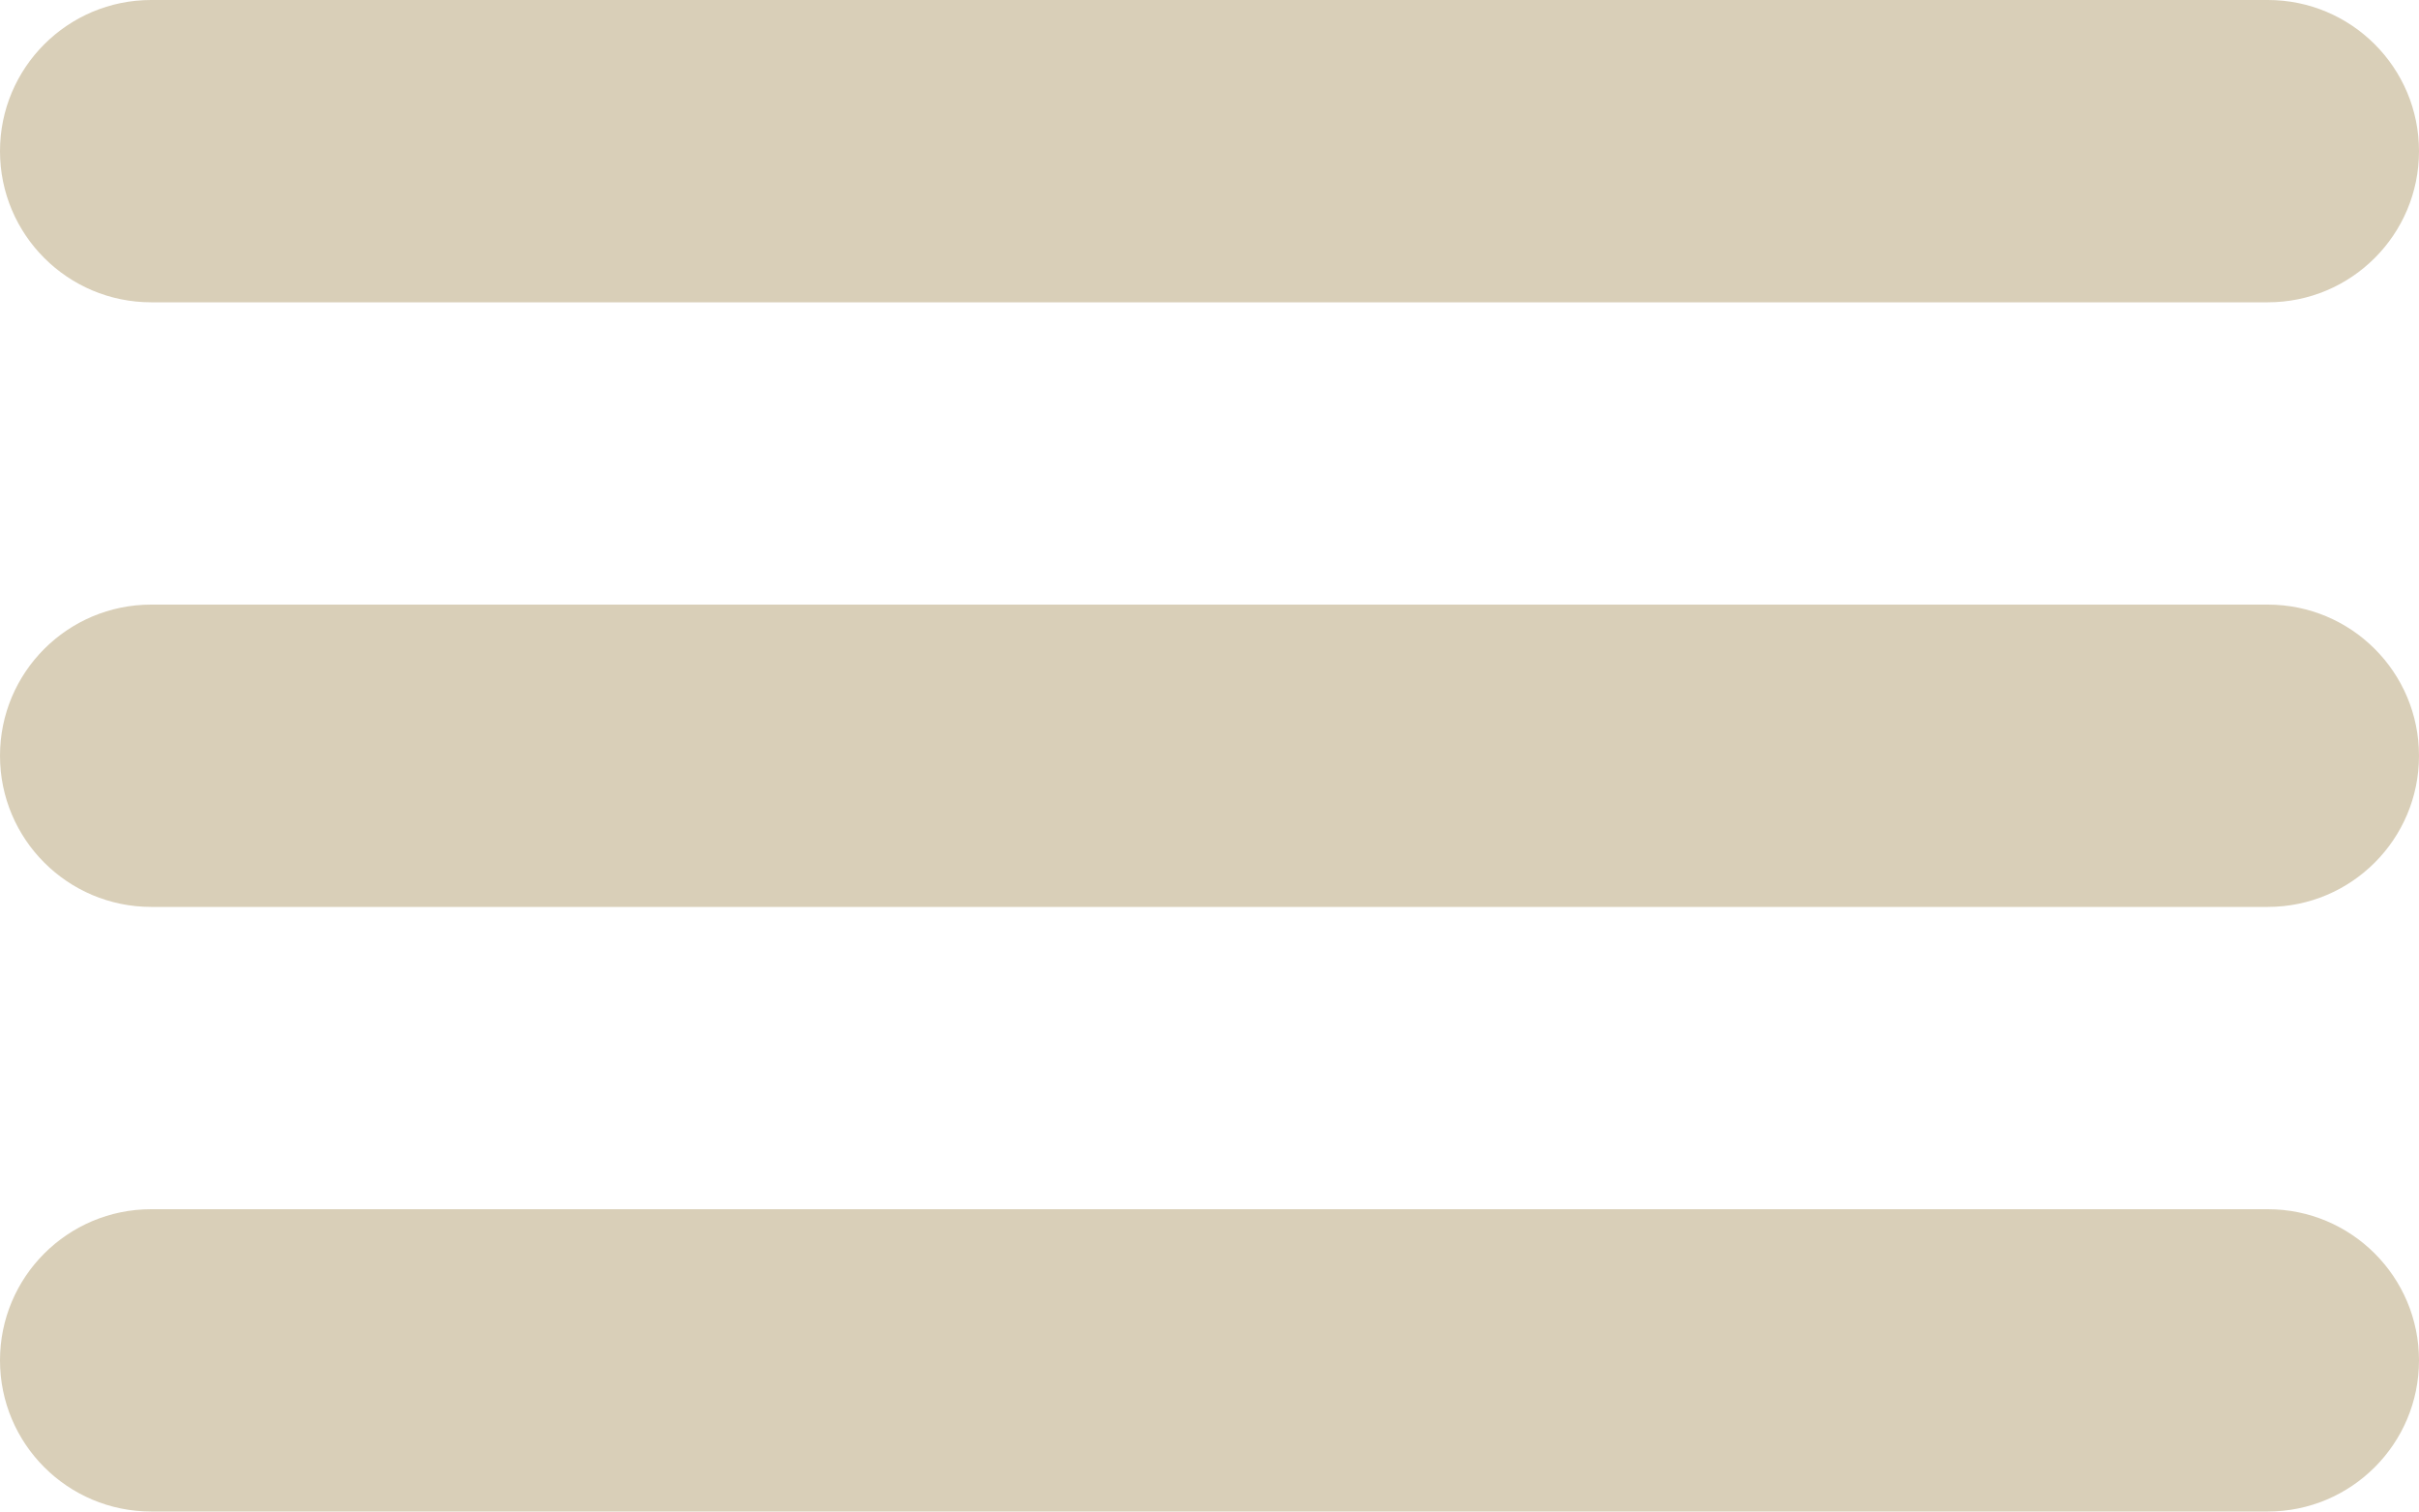
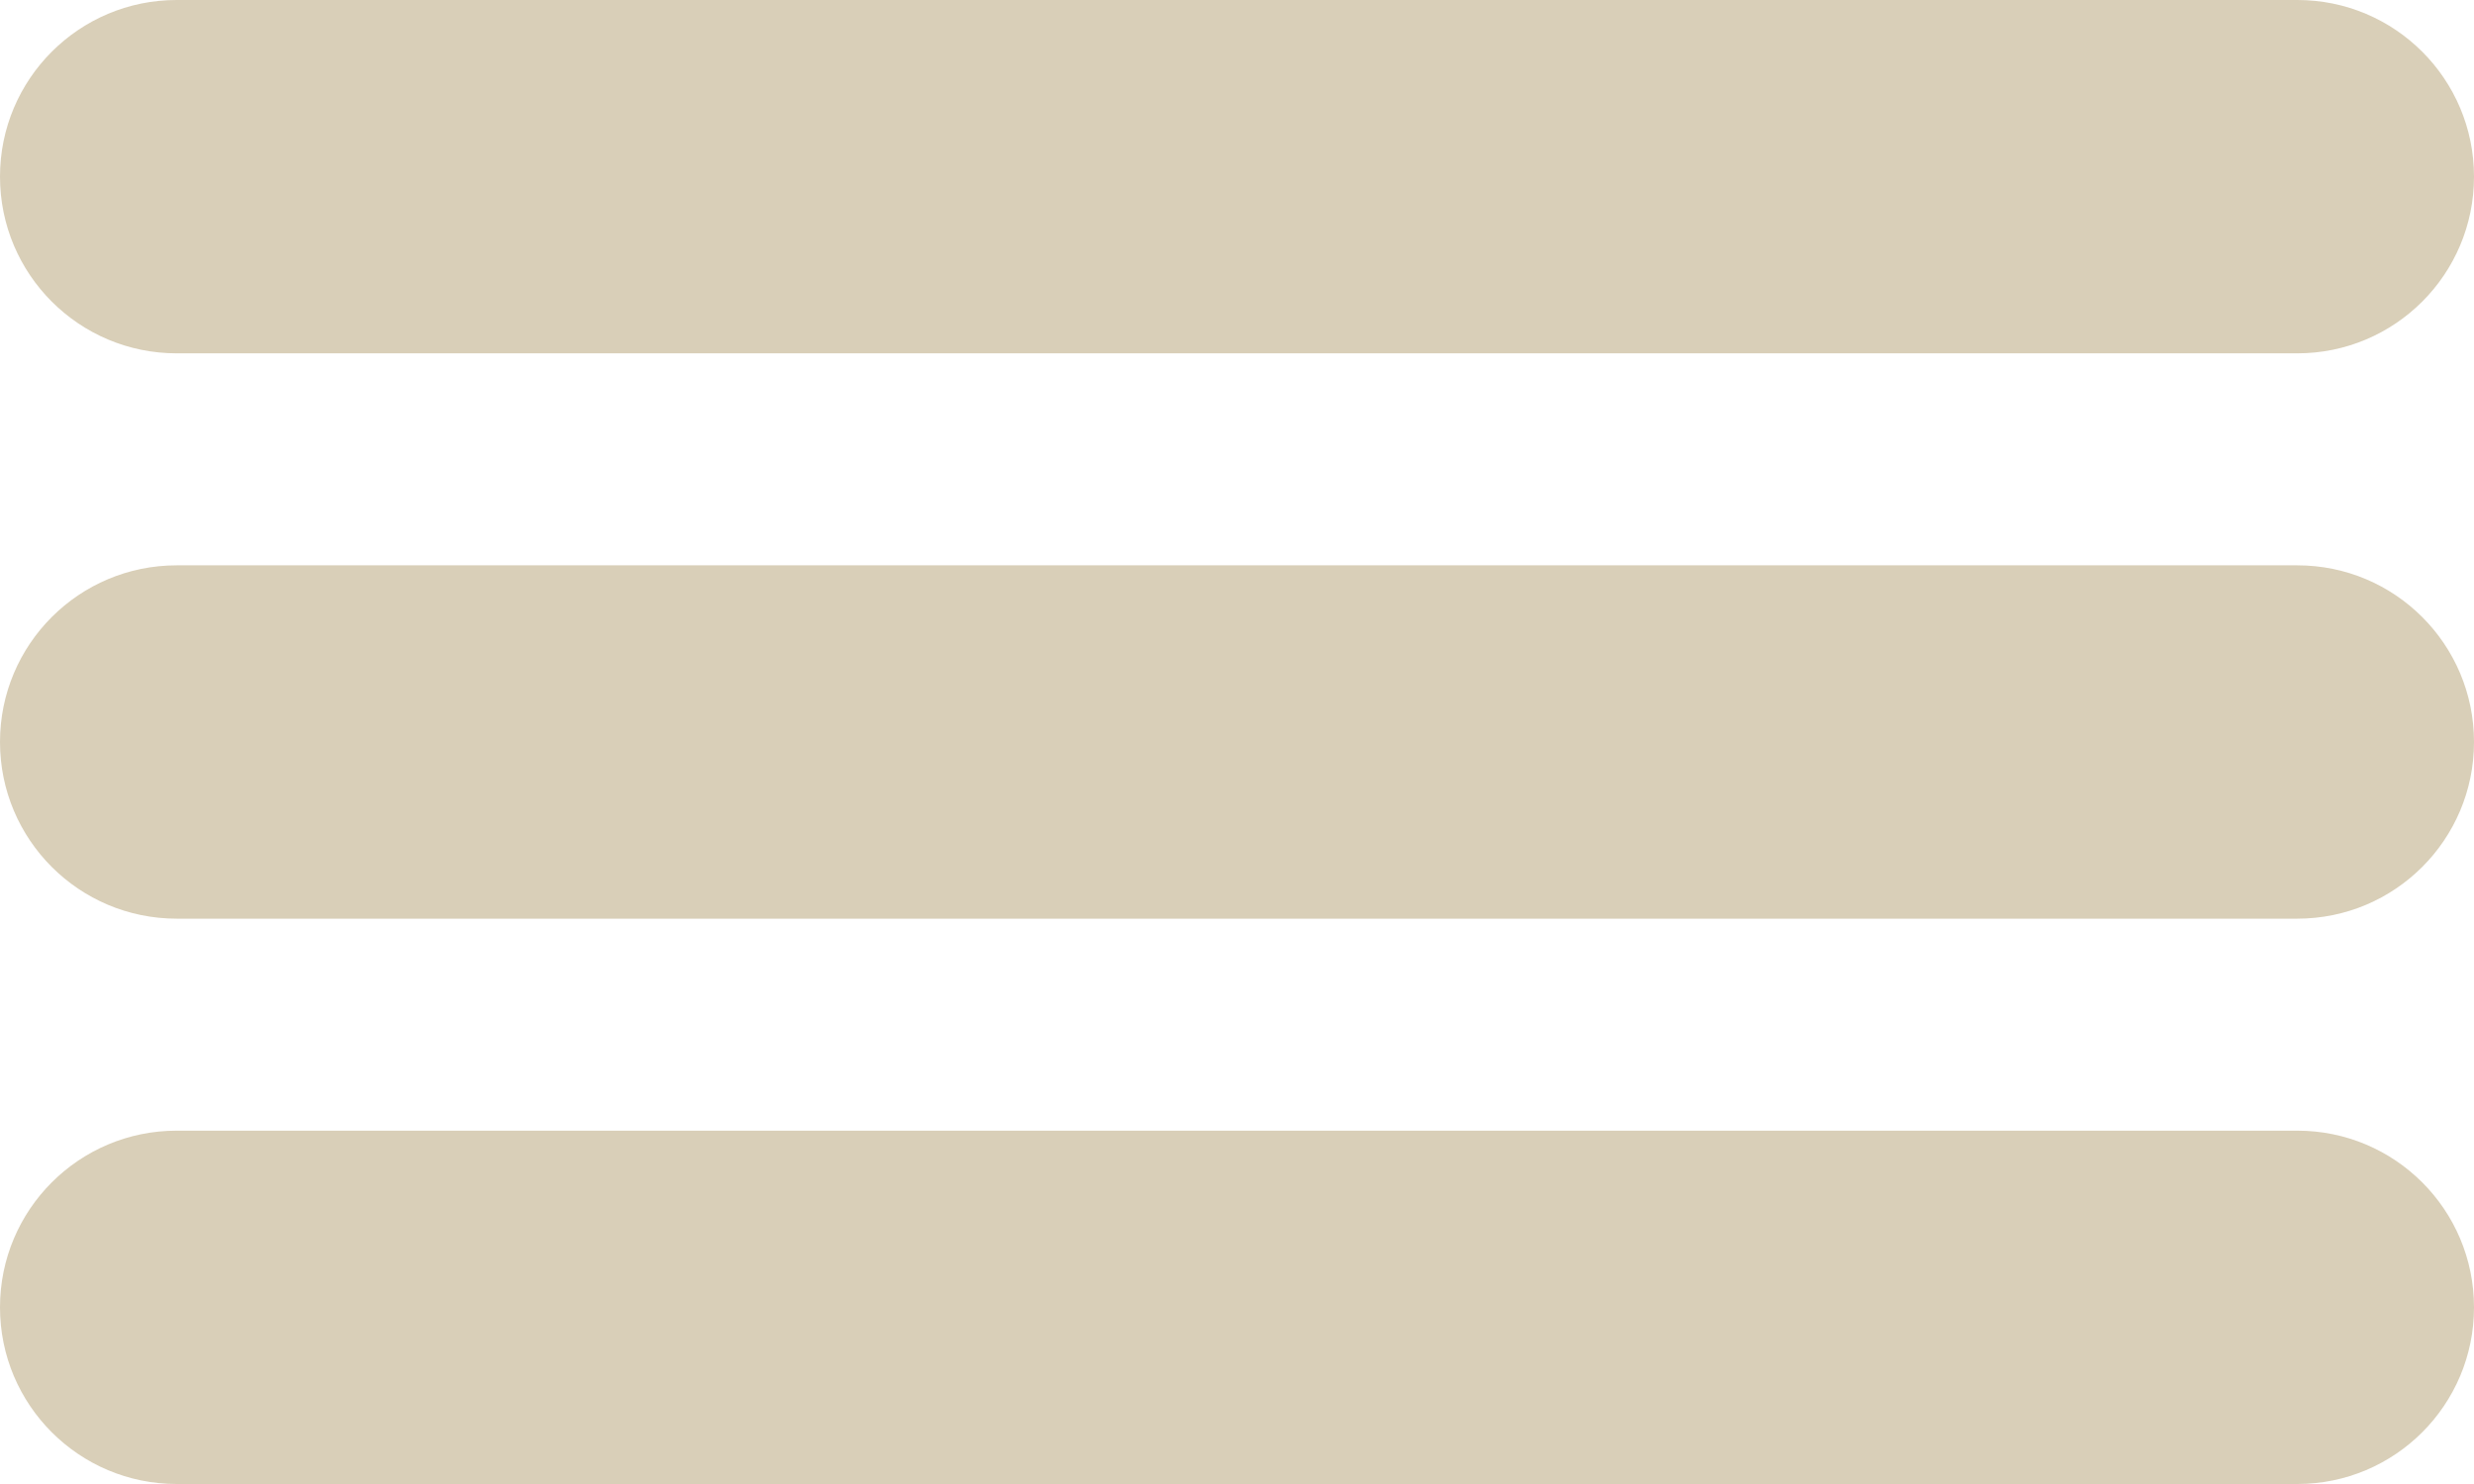
- <svg xmlns="http://www.w3.org/2000/svg" width="40" height="25" viewBox="0 0 40 25" fill="none">
-   <rect width="40" height="5" rx="2.5" fill="#D9CFB8" />
-   <rect y="10" width="40" height="5" rx="2.5" fill="#D9CFB8" />
-   <rect y="20" width="40" height="5" rx="2.5" fill="#D9CFB8" />
+ <svg xmlns="http://www.w3.org/2000/svg" width="35" height="21" viewBox="0 0 35 21" fill="none">
+   <path d="M32.5 16C33.881 16 35 17.119 35 18.5C35 19.881 33.881 21 32.5 21H2.5C1.119 21 0 19.881 0 18.5C0 17.119 1.119 16 2.5 16H32.5Z" fill="#D9CFB8" />
+   <path d="M32.5 8C33.881 8 35 9.119 35 10.5C35 11.881 33.881 13 32.5 13H2.5C1.119 13 0 11.881 0 10.5C0 9.119 1.119 8 2.5 8H32.5Z" fill="#D9CFB8" />
+   <path d="M32.5 0C33.881 4.83192e-07 35 1.119 35 2.5C35 3.881 33.881 5 32.5 5H2.5C1.119 5 0 3.881 0 2.5C0 1.119 1.119 6.0399e-08 2.5 0H32.5Z" fill="#D9CFB8" />
</svg>
